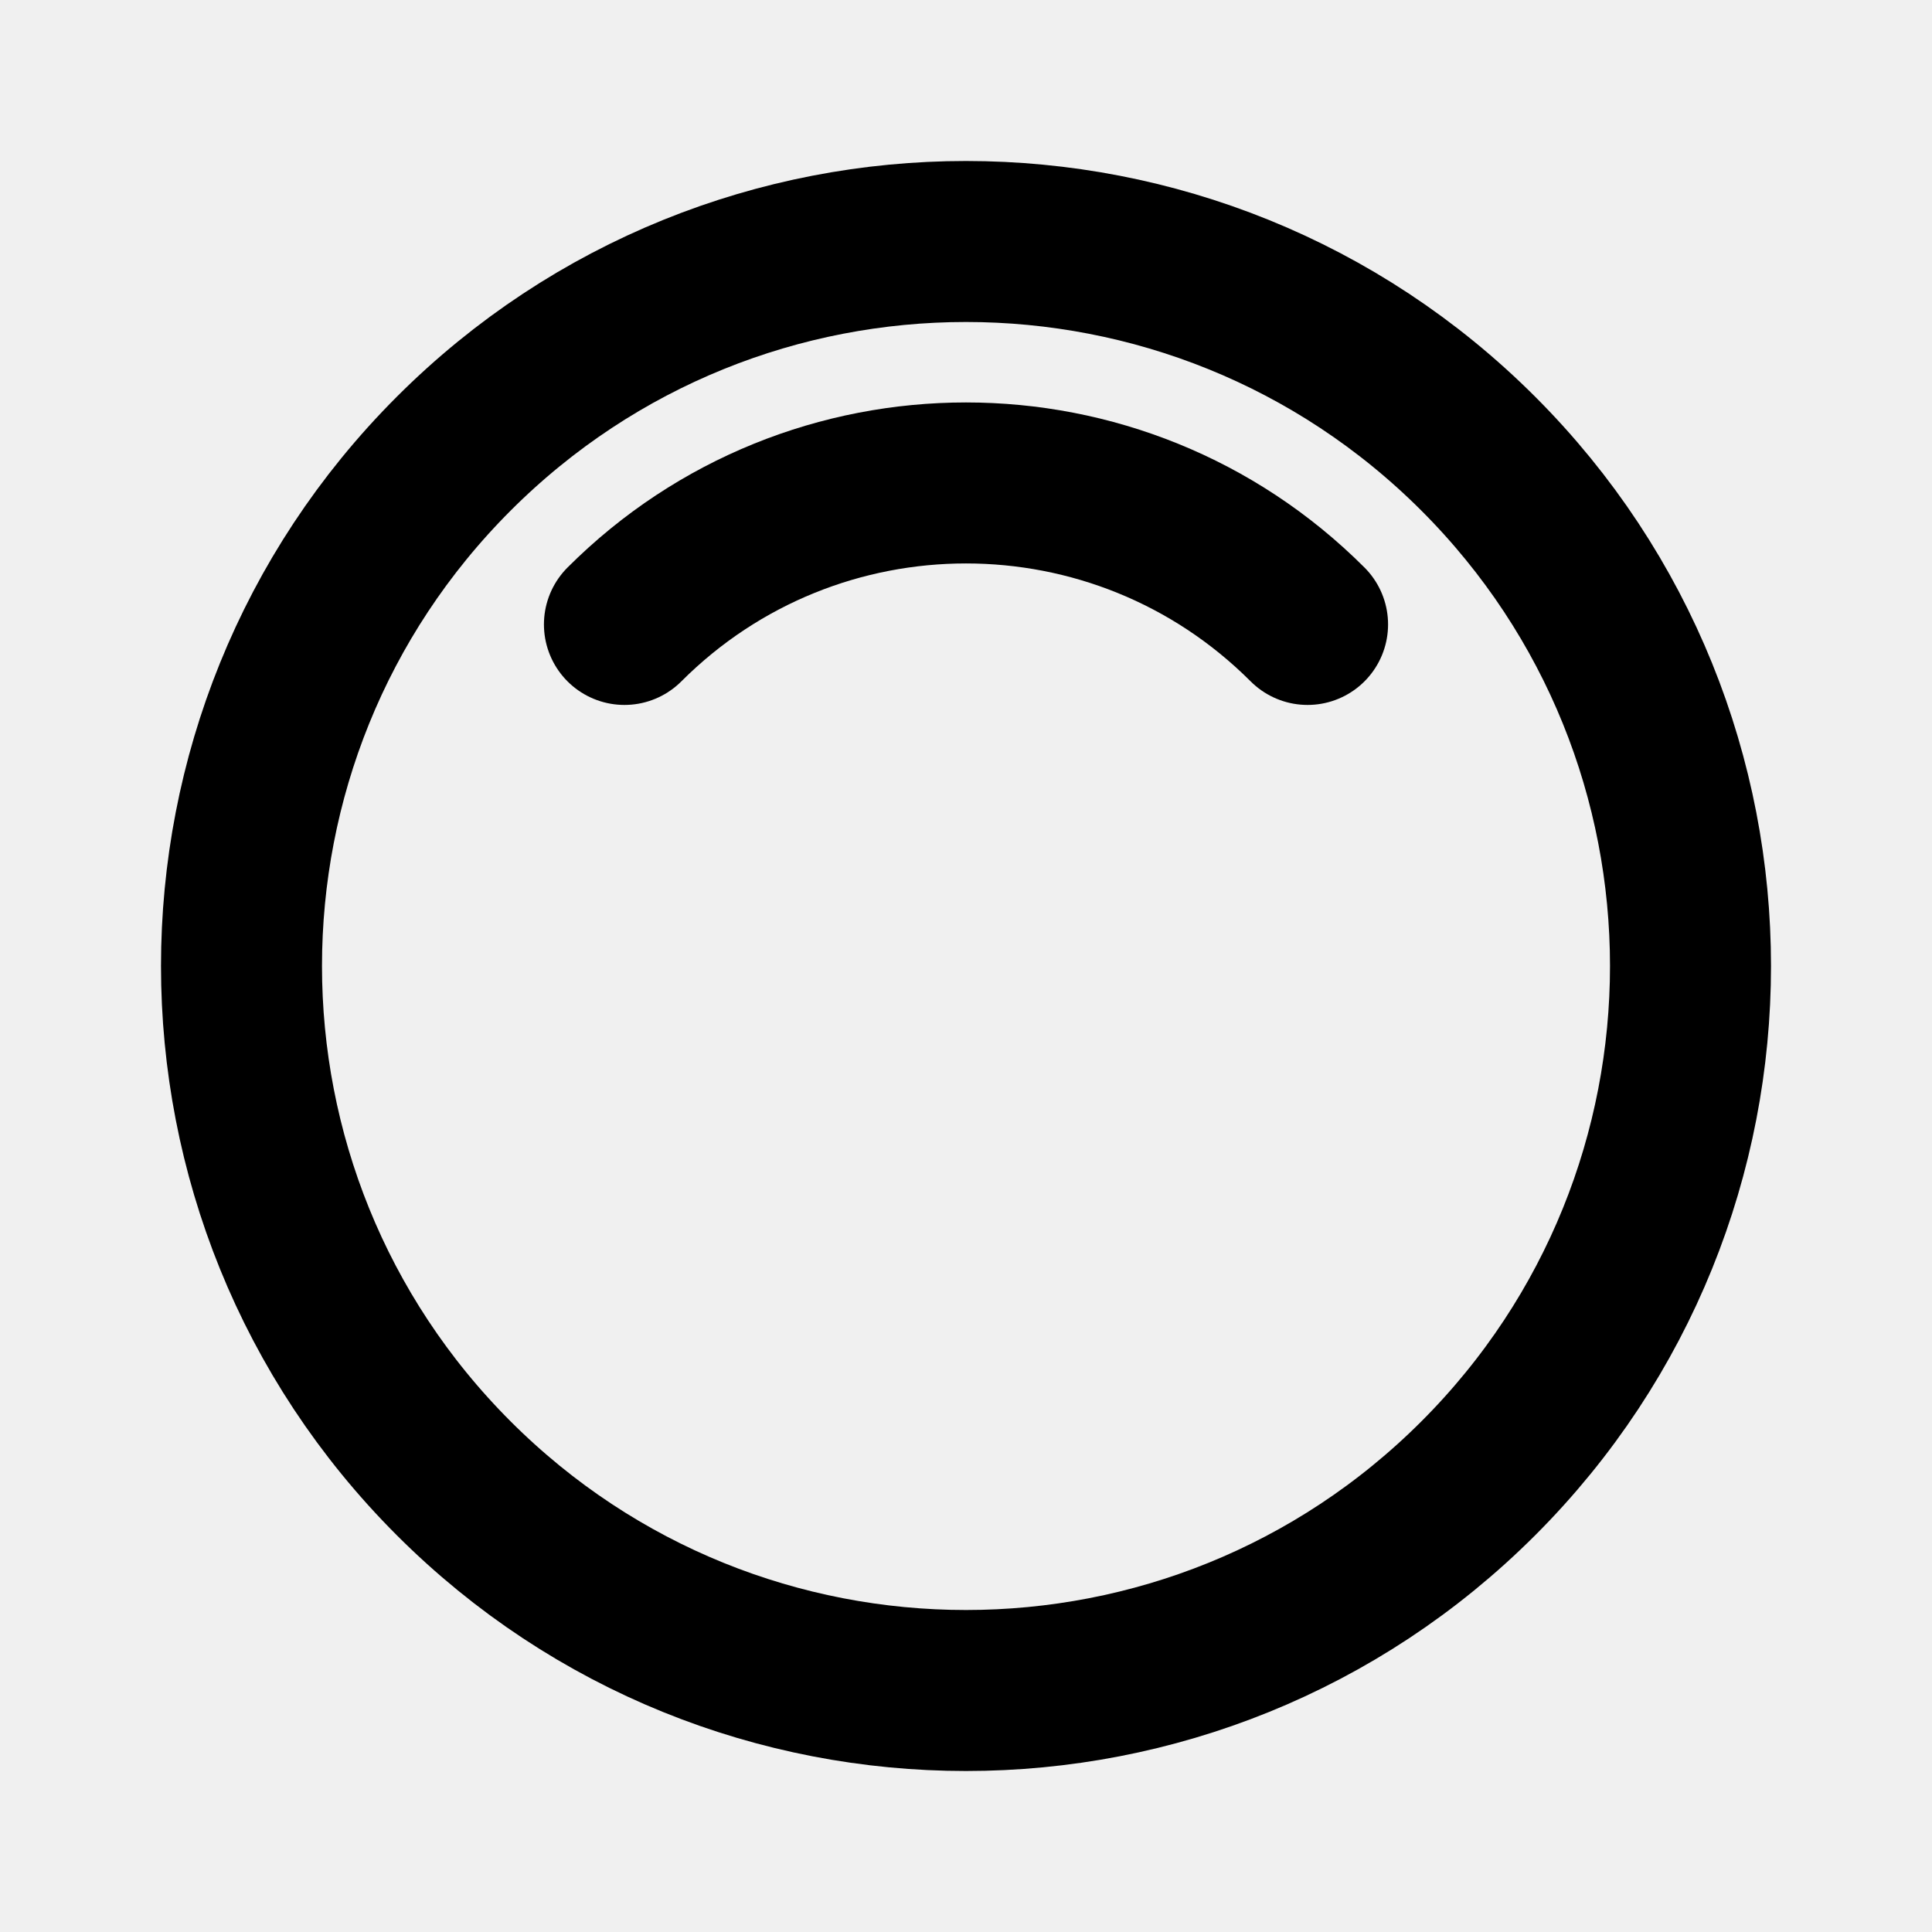
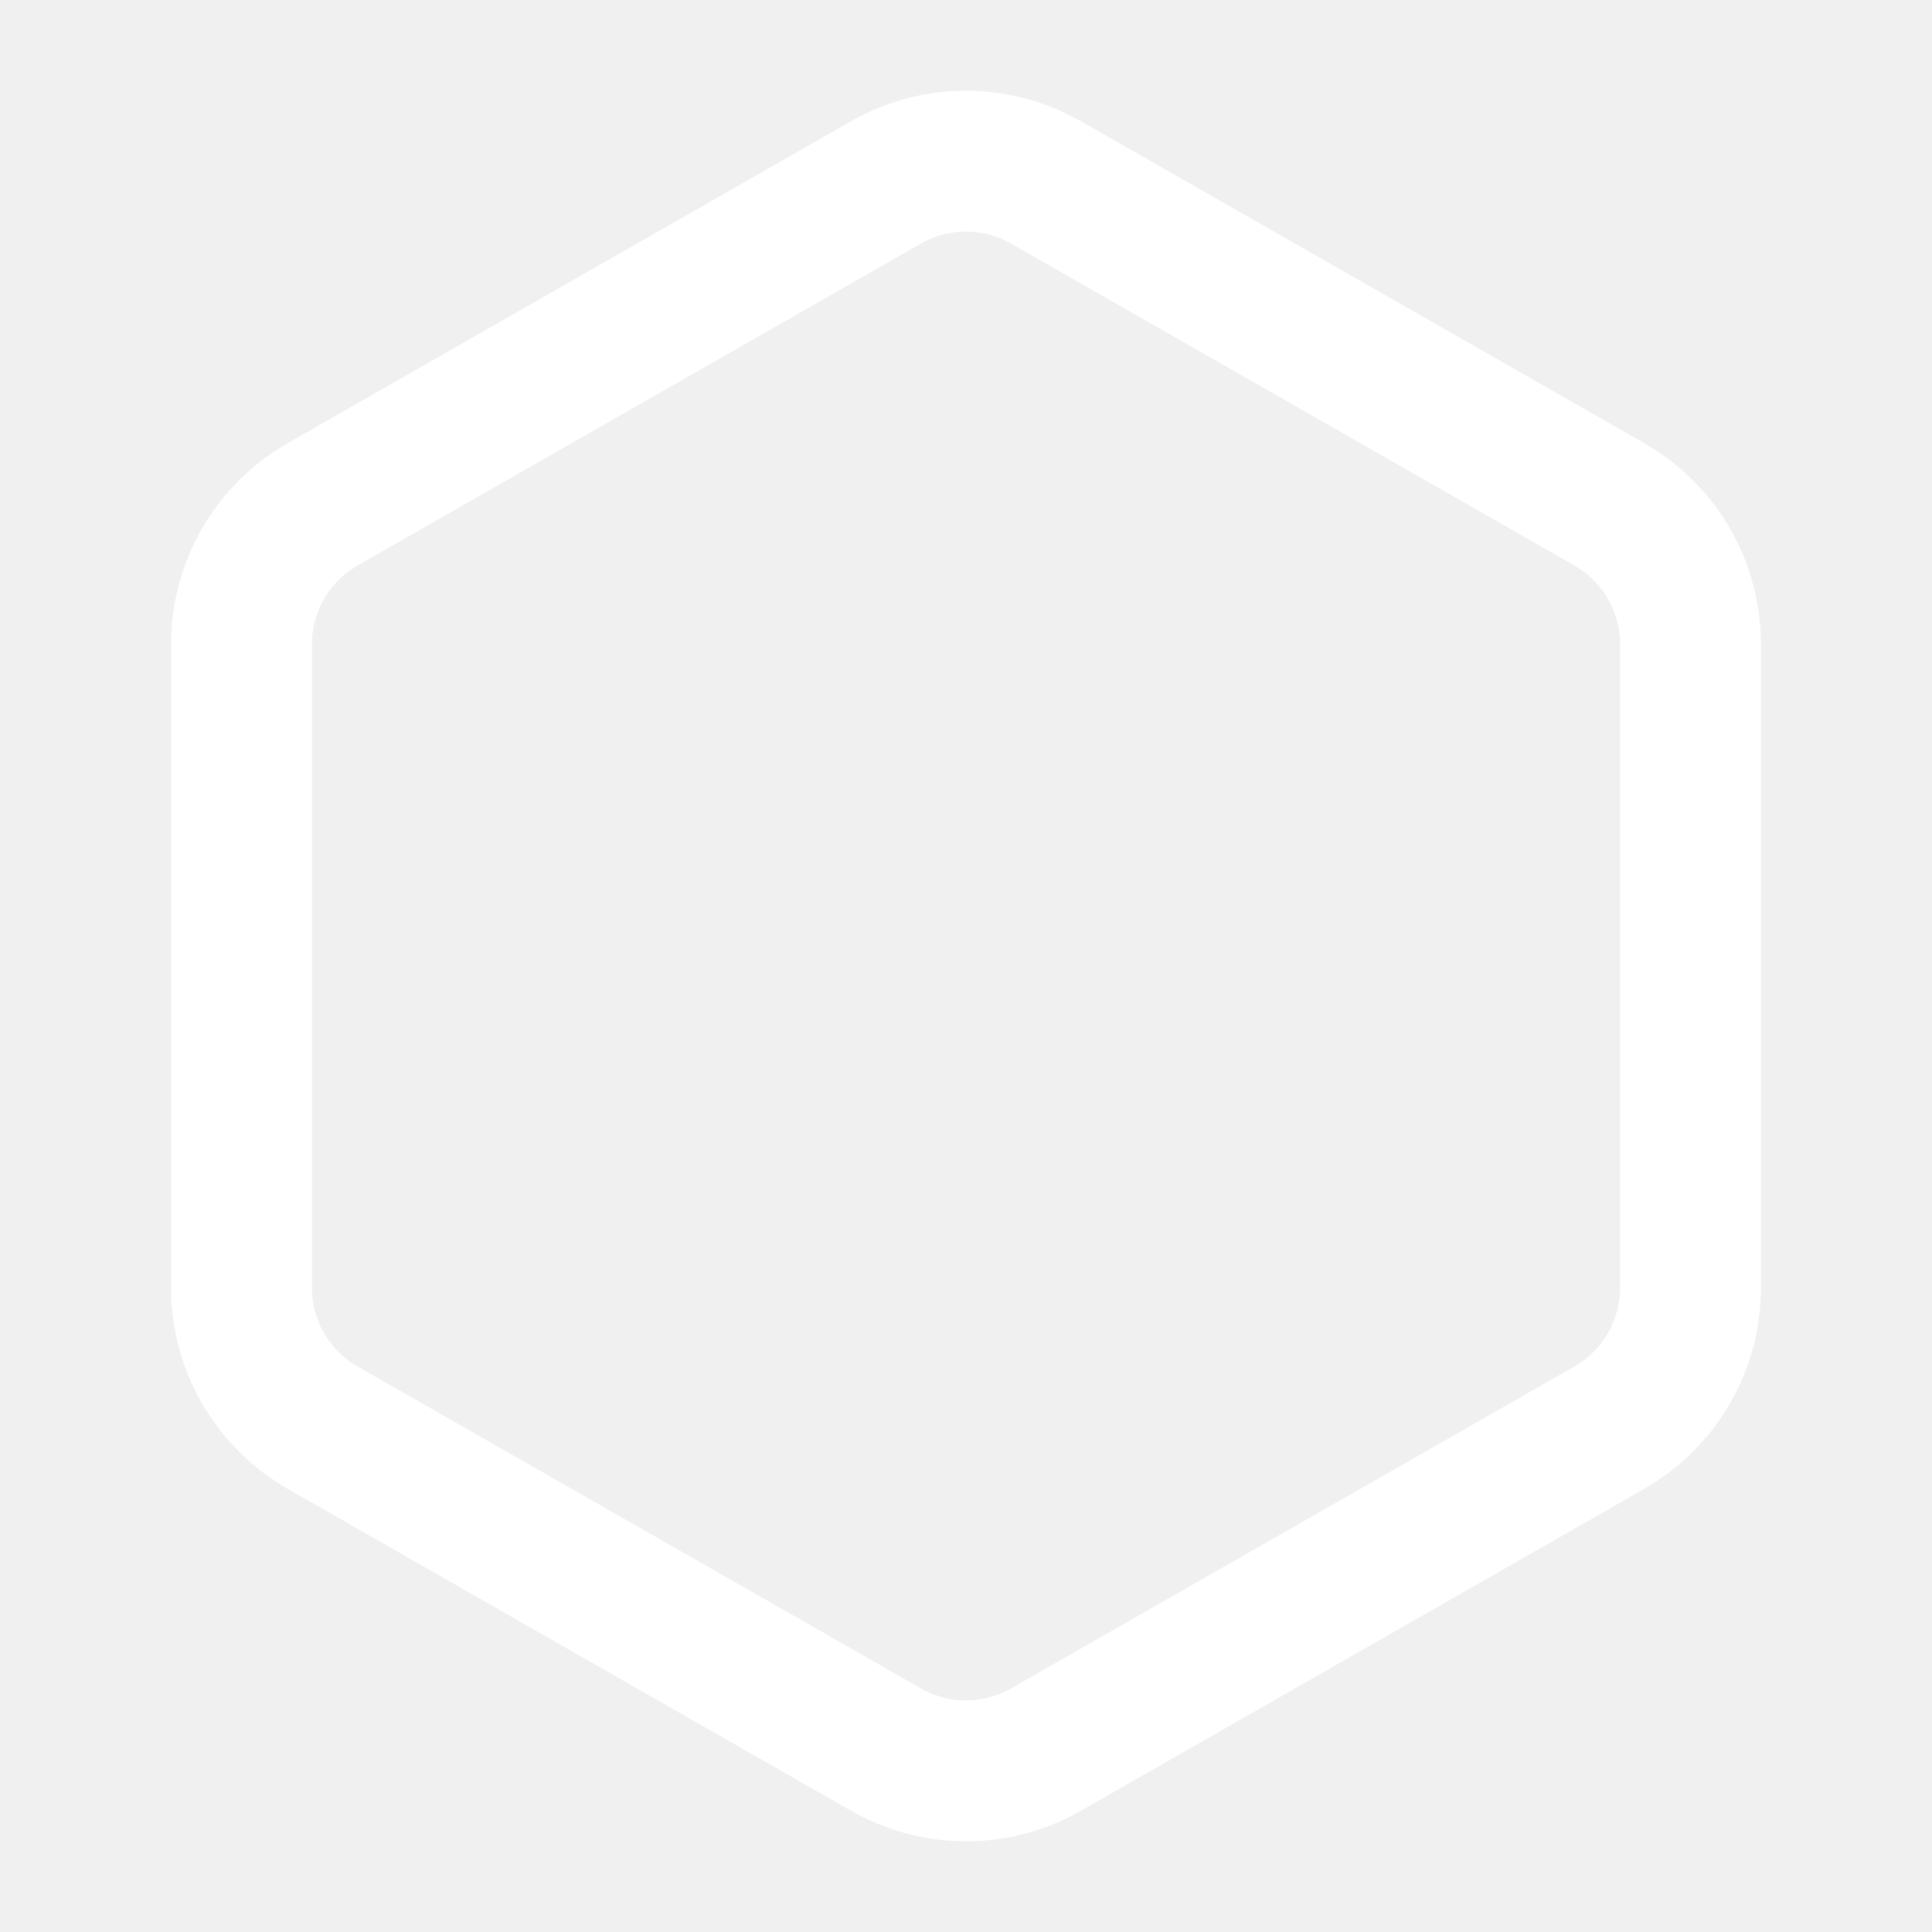
- <svg xmlns="http://www.w3.org/2000/svg" width="24" height="24" viewBox="0 0 24 24" fill="none" stroke="currentColor" stroke-width="2" stroke-linecap="round" stroke-linejoin="round" class="tabler-icon tabler-icon-inner-shadow-top size-5!">
-   <path d="M5.636 5.636a9 9 0 1 0 12.728 12.728a9 9 0 0 0 -12.728 -12.728z" />
-   <path d="M16.243 7.757a6 6 0 0 0 -8.486 0" />
+ <svg xmlns="http://www.w3.org/2000/svg" width="24" height="24" viewBox="0 0 24 24" fill="transparent" stroke="white" stroke-width="1.75" stroke-linecap="round" stroke-linejoin="round" class="lucide lucide-hexagon preview-icon">
+   <path d="M21 16V8a2 2 0 0 0-1-1.73l-7-4a2 2 0 0 0-2 0l-7 4A2 2 0 0 0 3 8v8a2 2 0 0 0 1 1.73l7 4a2 2 0 0 0 2 0l7-4A2 2 0 0 0 21 16z" />
</svg>
